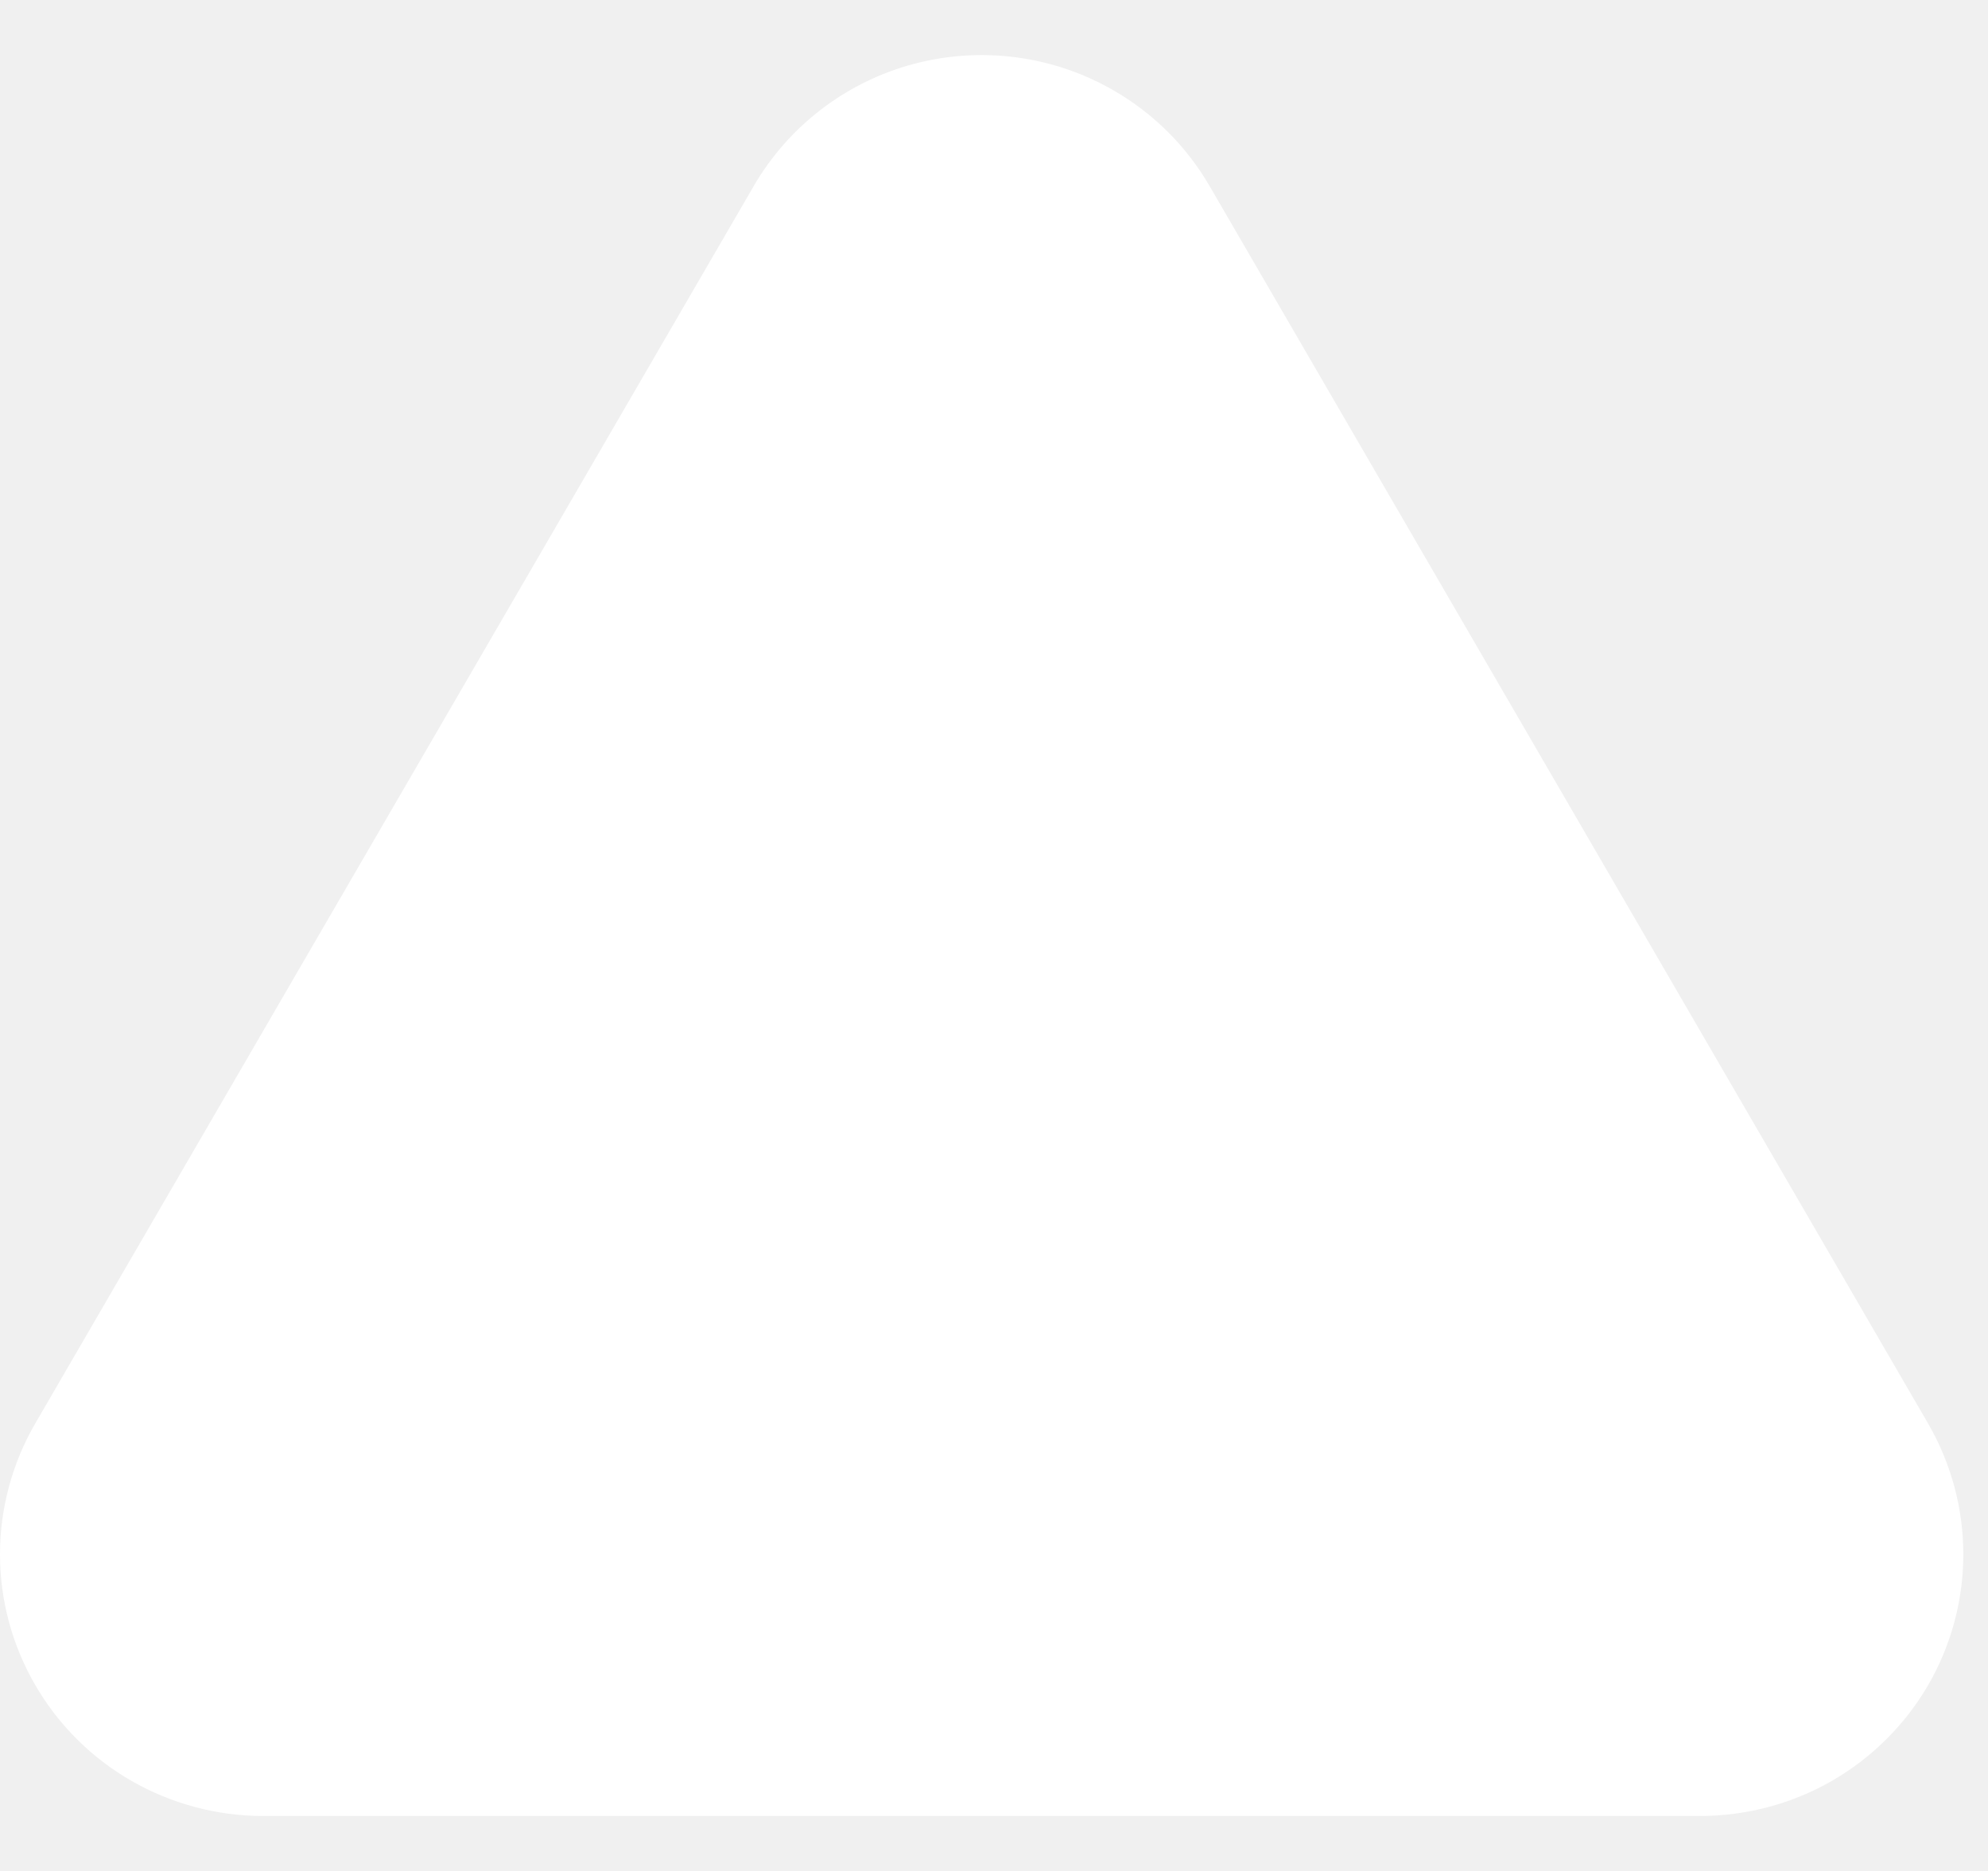
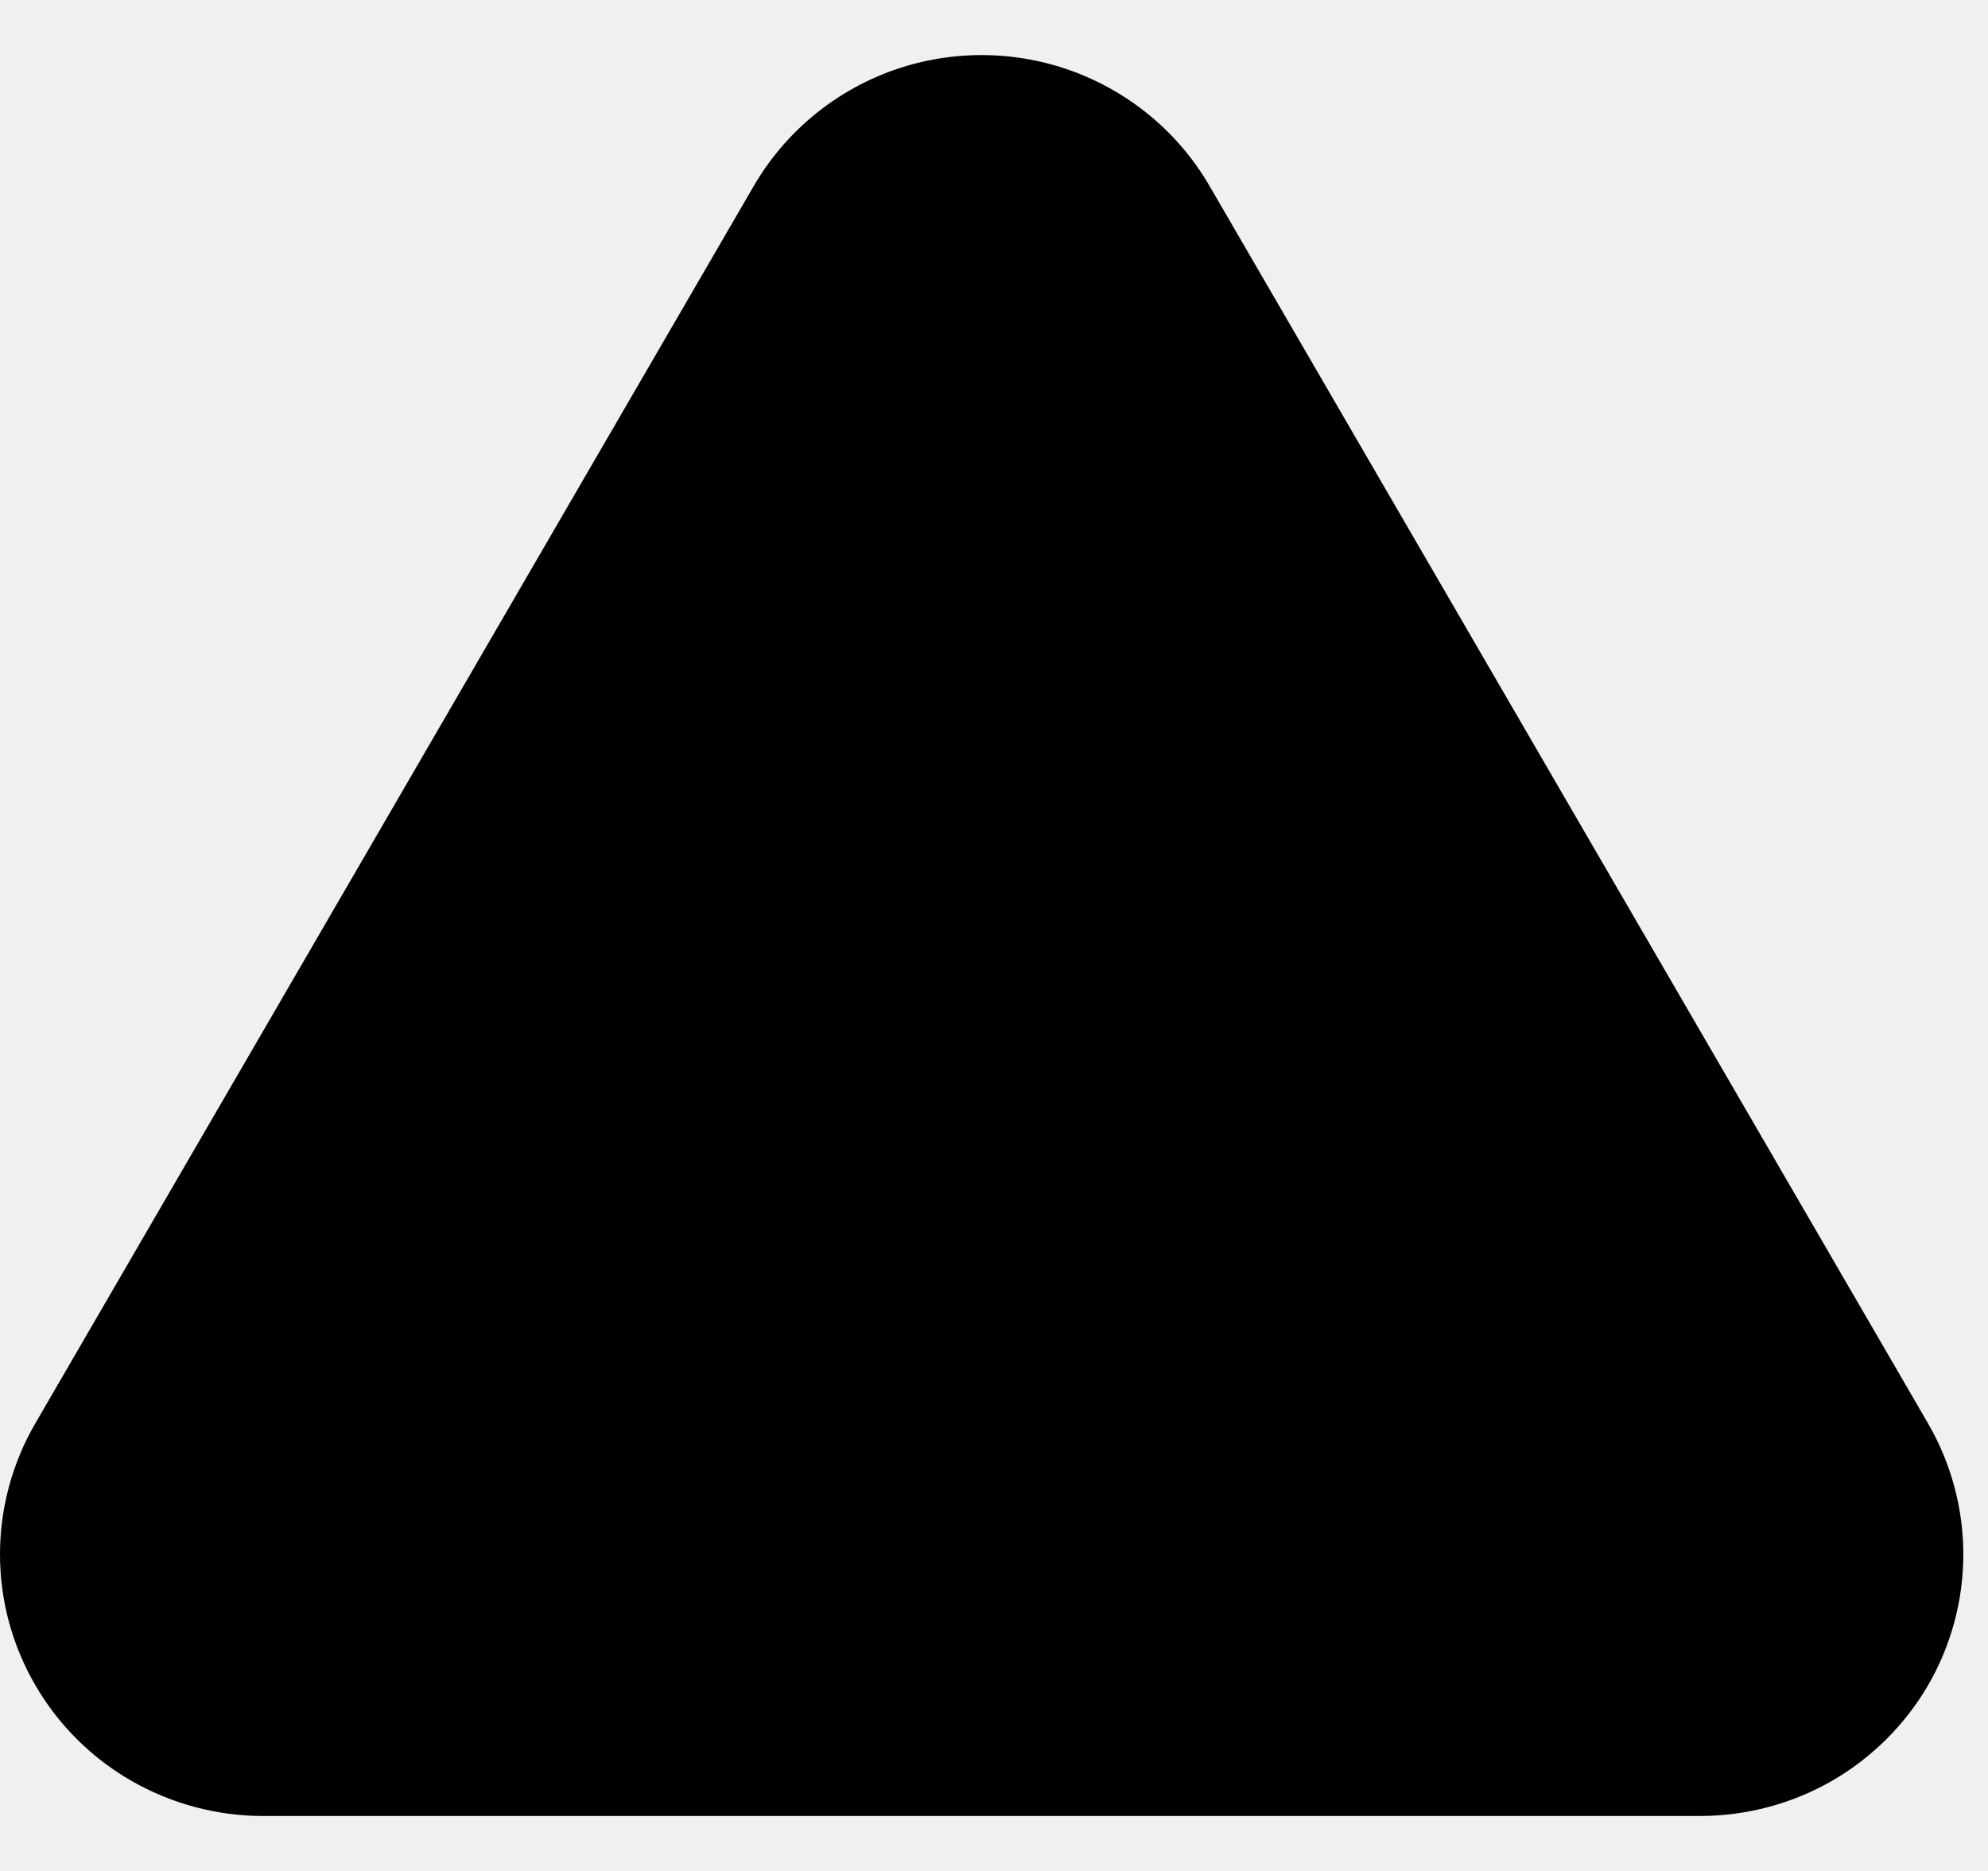
- <svg xmlns="http://www.w3.org/2000/svg" width="17" height="16" viewBox="0 0 17 16" fill="none">
-   <path d="M9.519 0.771C9.861 0.967 10.145 1.249 10.343 1.59L16.488 12.174C16.685 12.514 16.789 12.9 16.789 13.293C16.789 13.685 16.685 14.071 16.488 14.411C16.29 14.751 16.006 15.033 15.665 15.23C15.323 15.426 14.935 15.529 14.54 15.53H2.25C1.855 15.53 1.467 15.426 1.125 15.23C0.783 15.034 0.499 14.751 0.302 14.411C0.104 14.071 7.89903e-05 13.685 4.49747e-08 13.293C-7.89004e-05 12.9 0.104 12.514 0.301 12.174L6.446 1.59C6.745 1.076 7.236 0.701 7.812 0.547C8.389 0.394 9.003 0.474 9.519 0.771Z" fill="white" />
+ <svg xmlns="http://www.w3.org/2000/svg" width="17" height="16" viewBox="0 0 17 16" fill="currentColor">
+   <path d="M9.519 0.771C9.861 0.967 10.145 1.249 10.343 1.59L16.488 12.174C16.685 12.514 16.789 12.9 16.789 13.293C16.789 13.685 16.685 14.071 16.488 14.411C16.29 14.751 16.006 15.033 15.665 15.23C15.323 15.426 14.935 15.529 14.54 15.53H2.25C1.855 15.53 1.467 15.426 1.125 15.23C0.783 15.034 0.499 14.751 0.302 14.411C0.104 14.071 7.89903e-05 13.685 4.49747e-08 13.293C-7.89004e-05 12.9 0.104 12.514 0.301 12.174L6.446 1.59C6.745 1.076 7.236 0.701 7.812 0.547C8.389 0.394 9.003 0.474 9.519 0.771Z" fill="currentColor" />
</svg>
